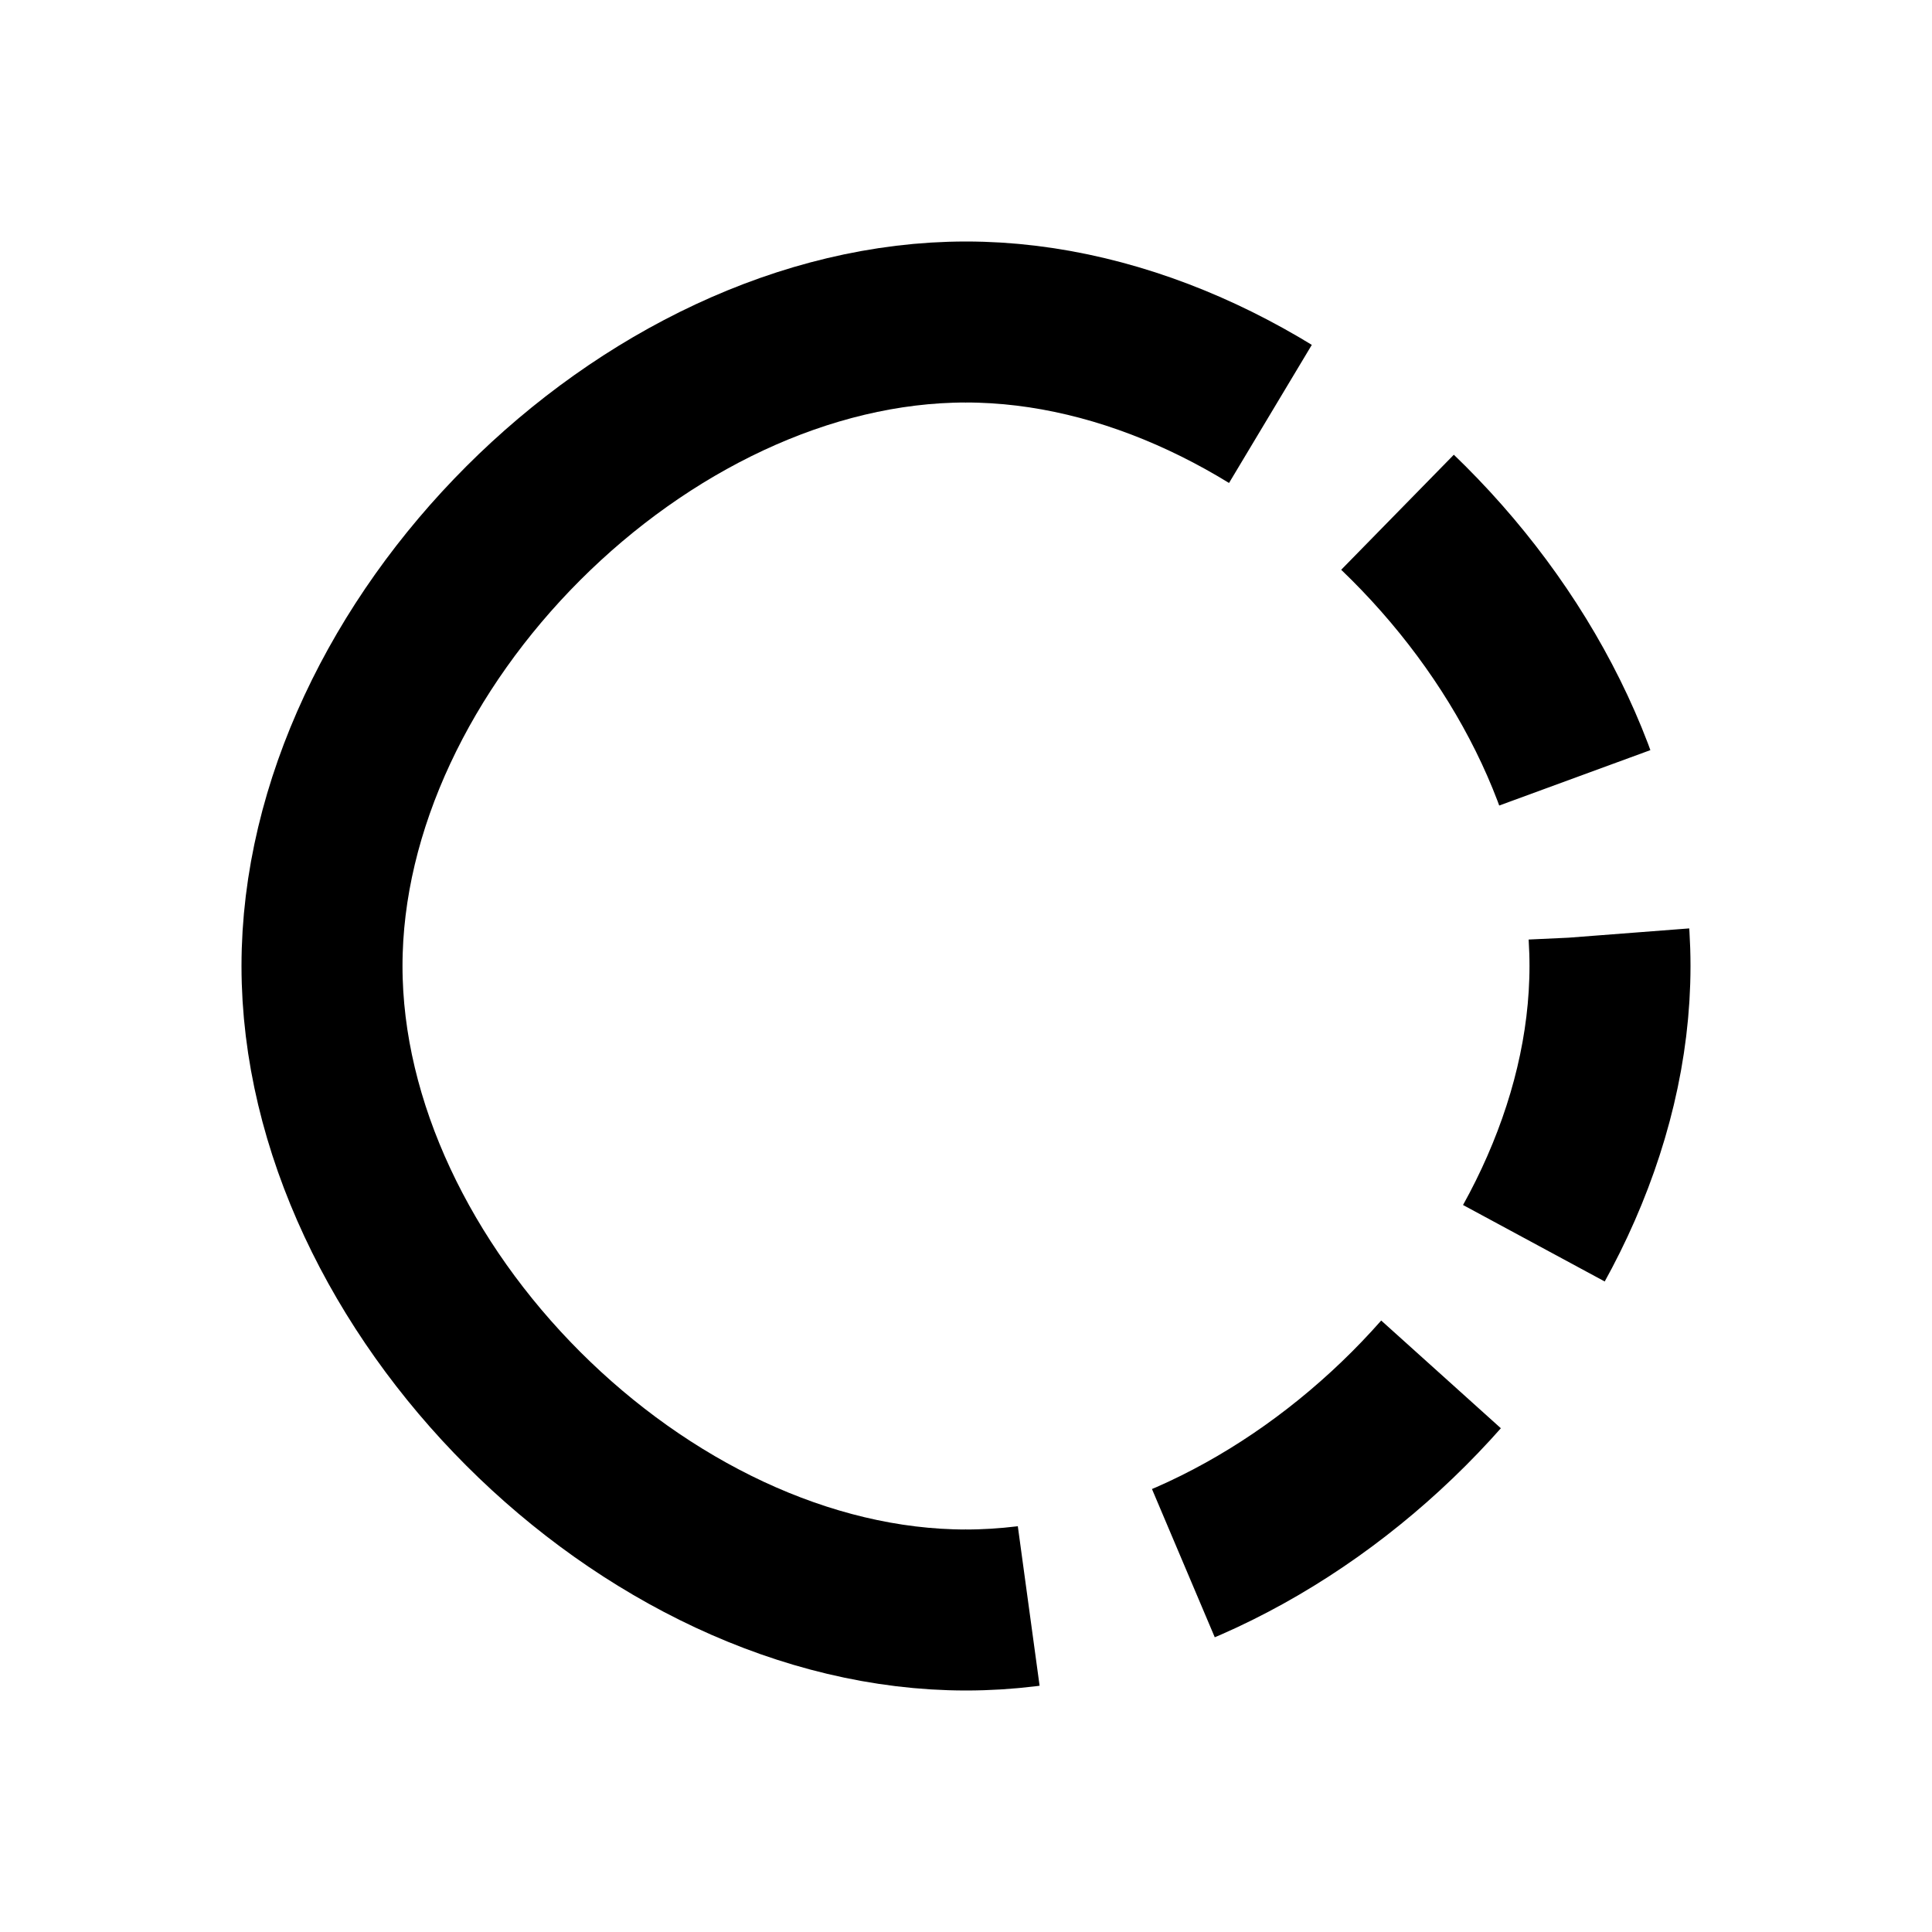
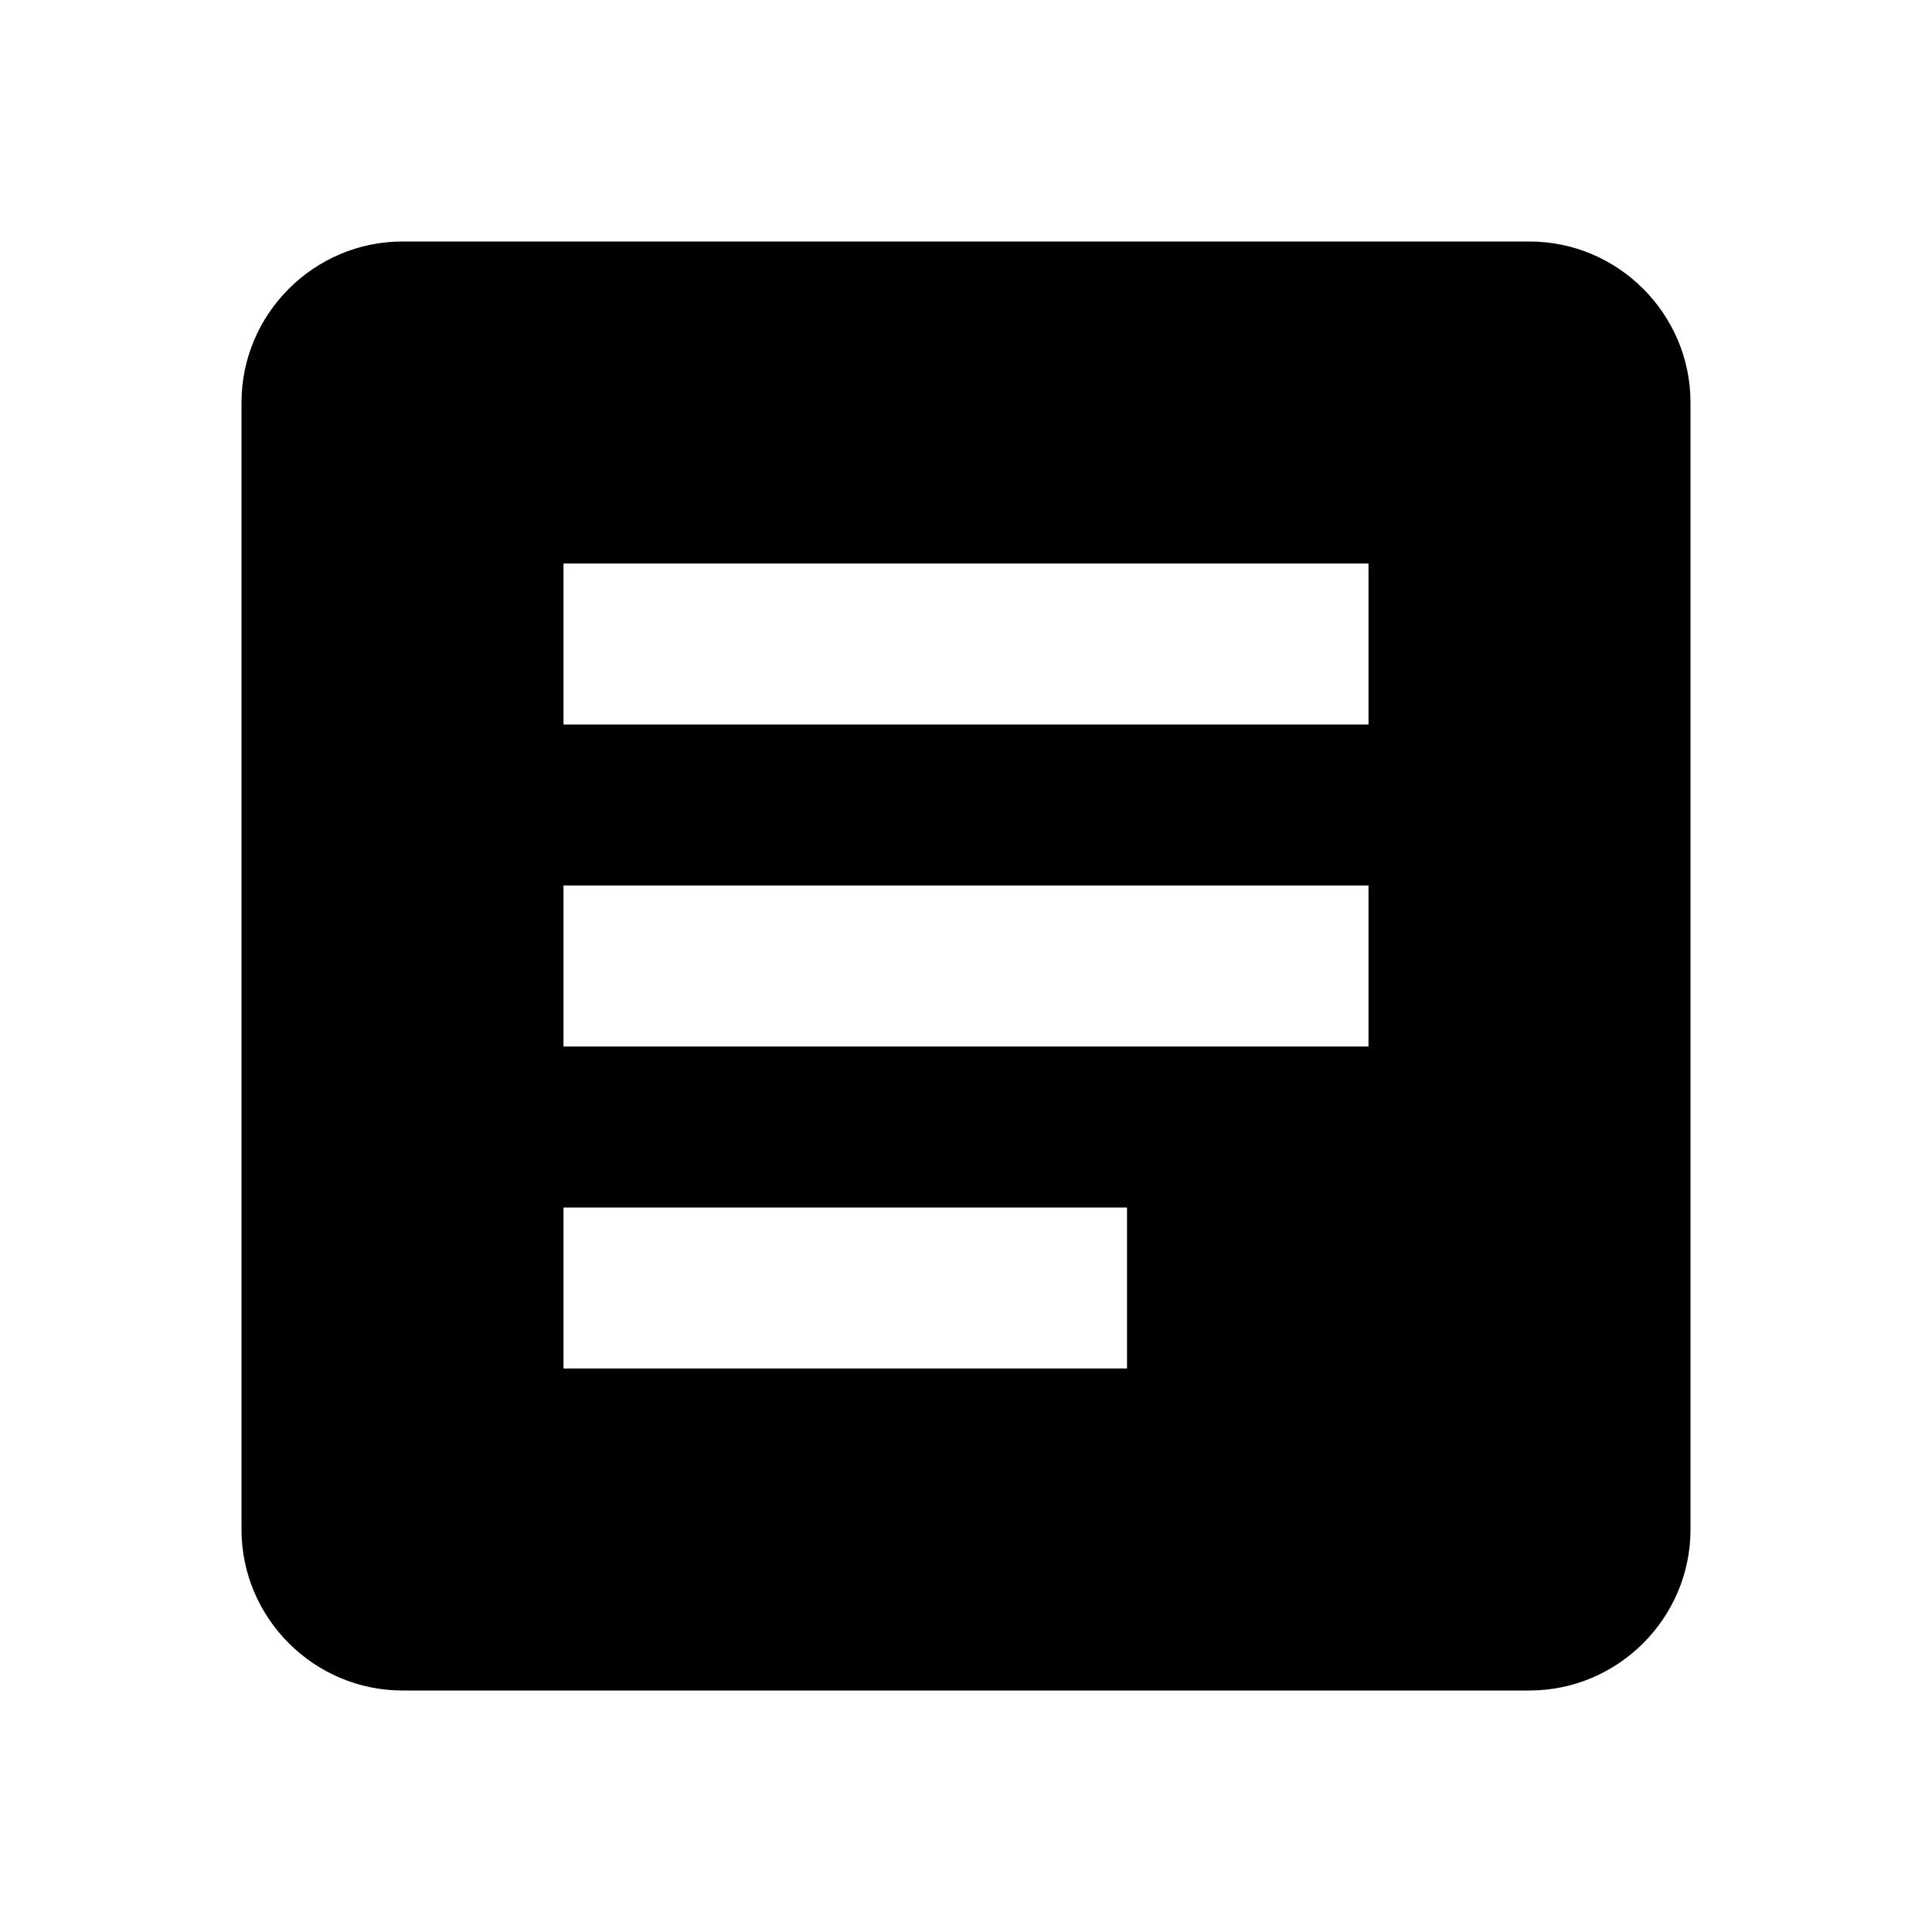
- <svg xmlns="http://www.w3.org/2000/svg" viewBox="0 0 24 24" fill="none">
-   <path d="M12 4C8 4 4 8 4 12C4 16 8 20 12 20" stroke="currentColor" stroke-width="2" />
-   <path d="M12 4C16 4 20 8 20 12C20 16 16 20 12 20" stroke="currentColor" stroke-width="2" stroke-dasharray="4 2" />
+ <svg xmlns="http://www.w3.org/2000/svg" width="24" height="24" viewBox="0 0 24 24">
+   <path d="M19 3H5c-1.1 0-2 .9-2 2v14c0 1.1.9 2 2 2h14c1.1 0 2-.9 2-2V5c0-1.1-.9-2-2-2zm-5 14H7v-2h7v2zm3-4H7v-2h10v2zm0-4H7V7h10v2z" fill="currentColor" />
</svg>
